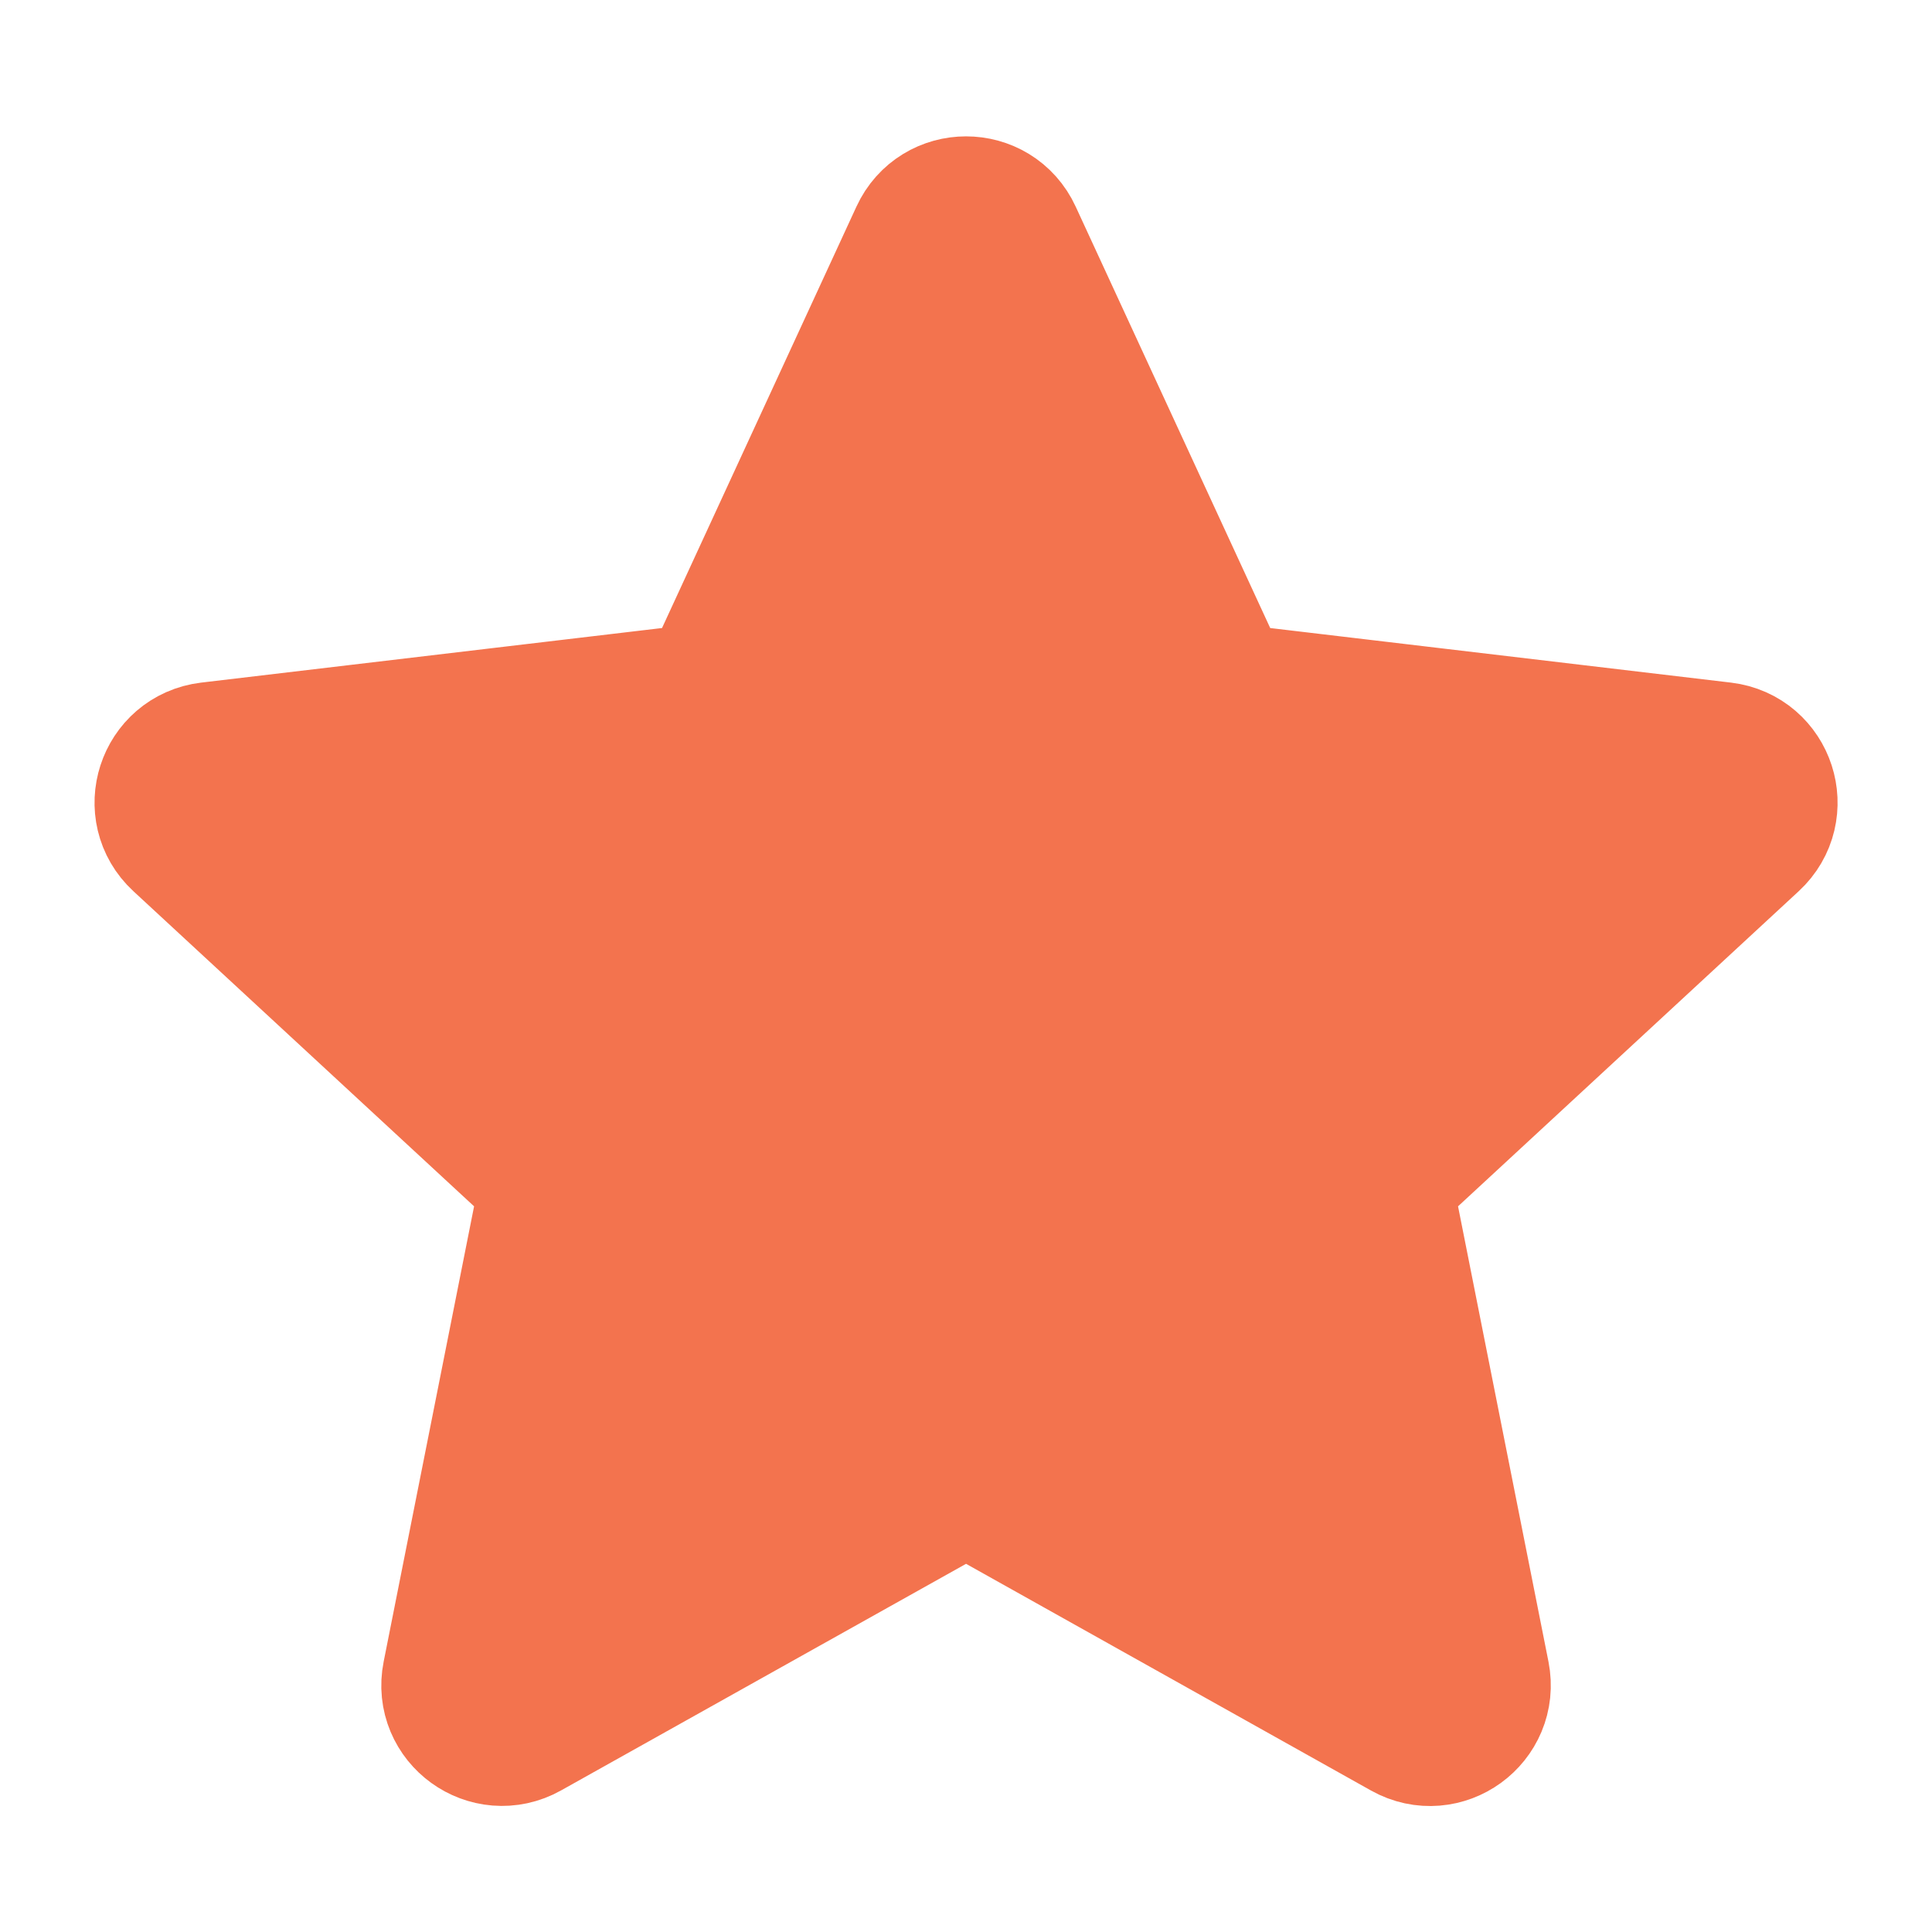
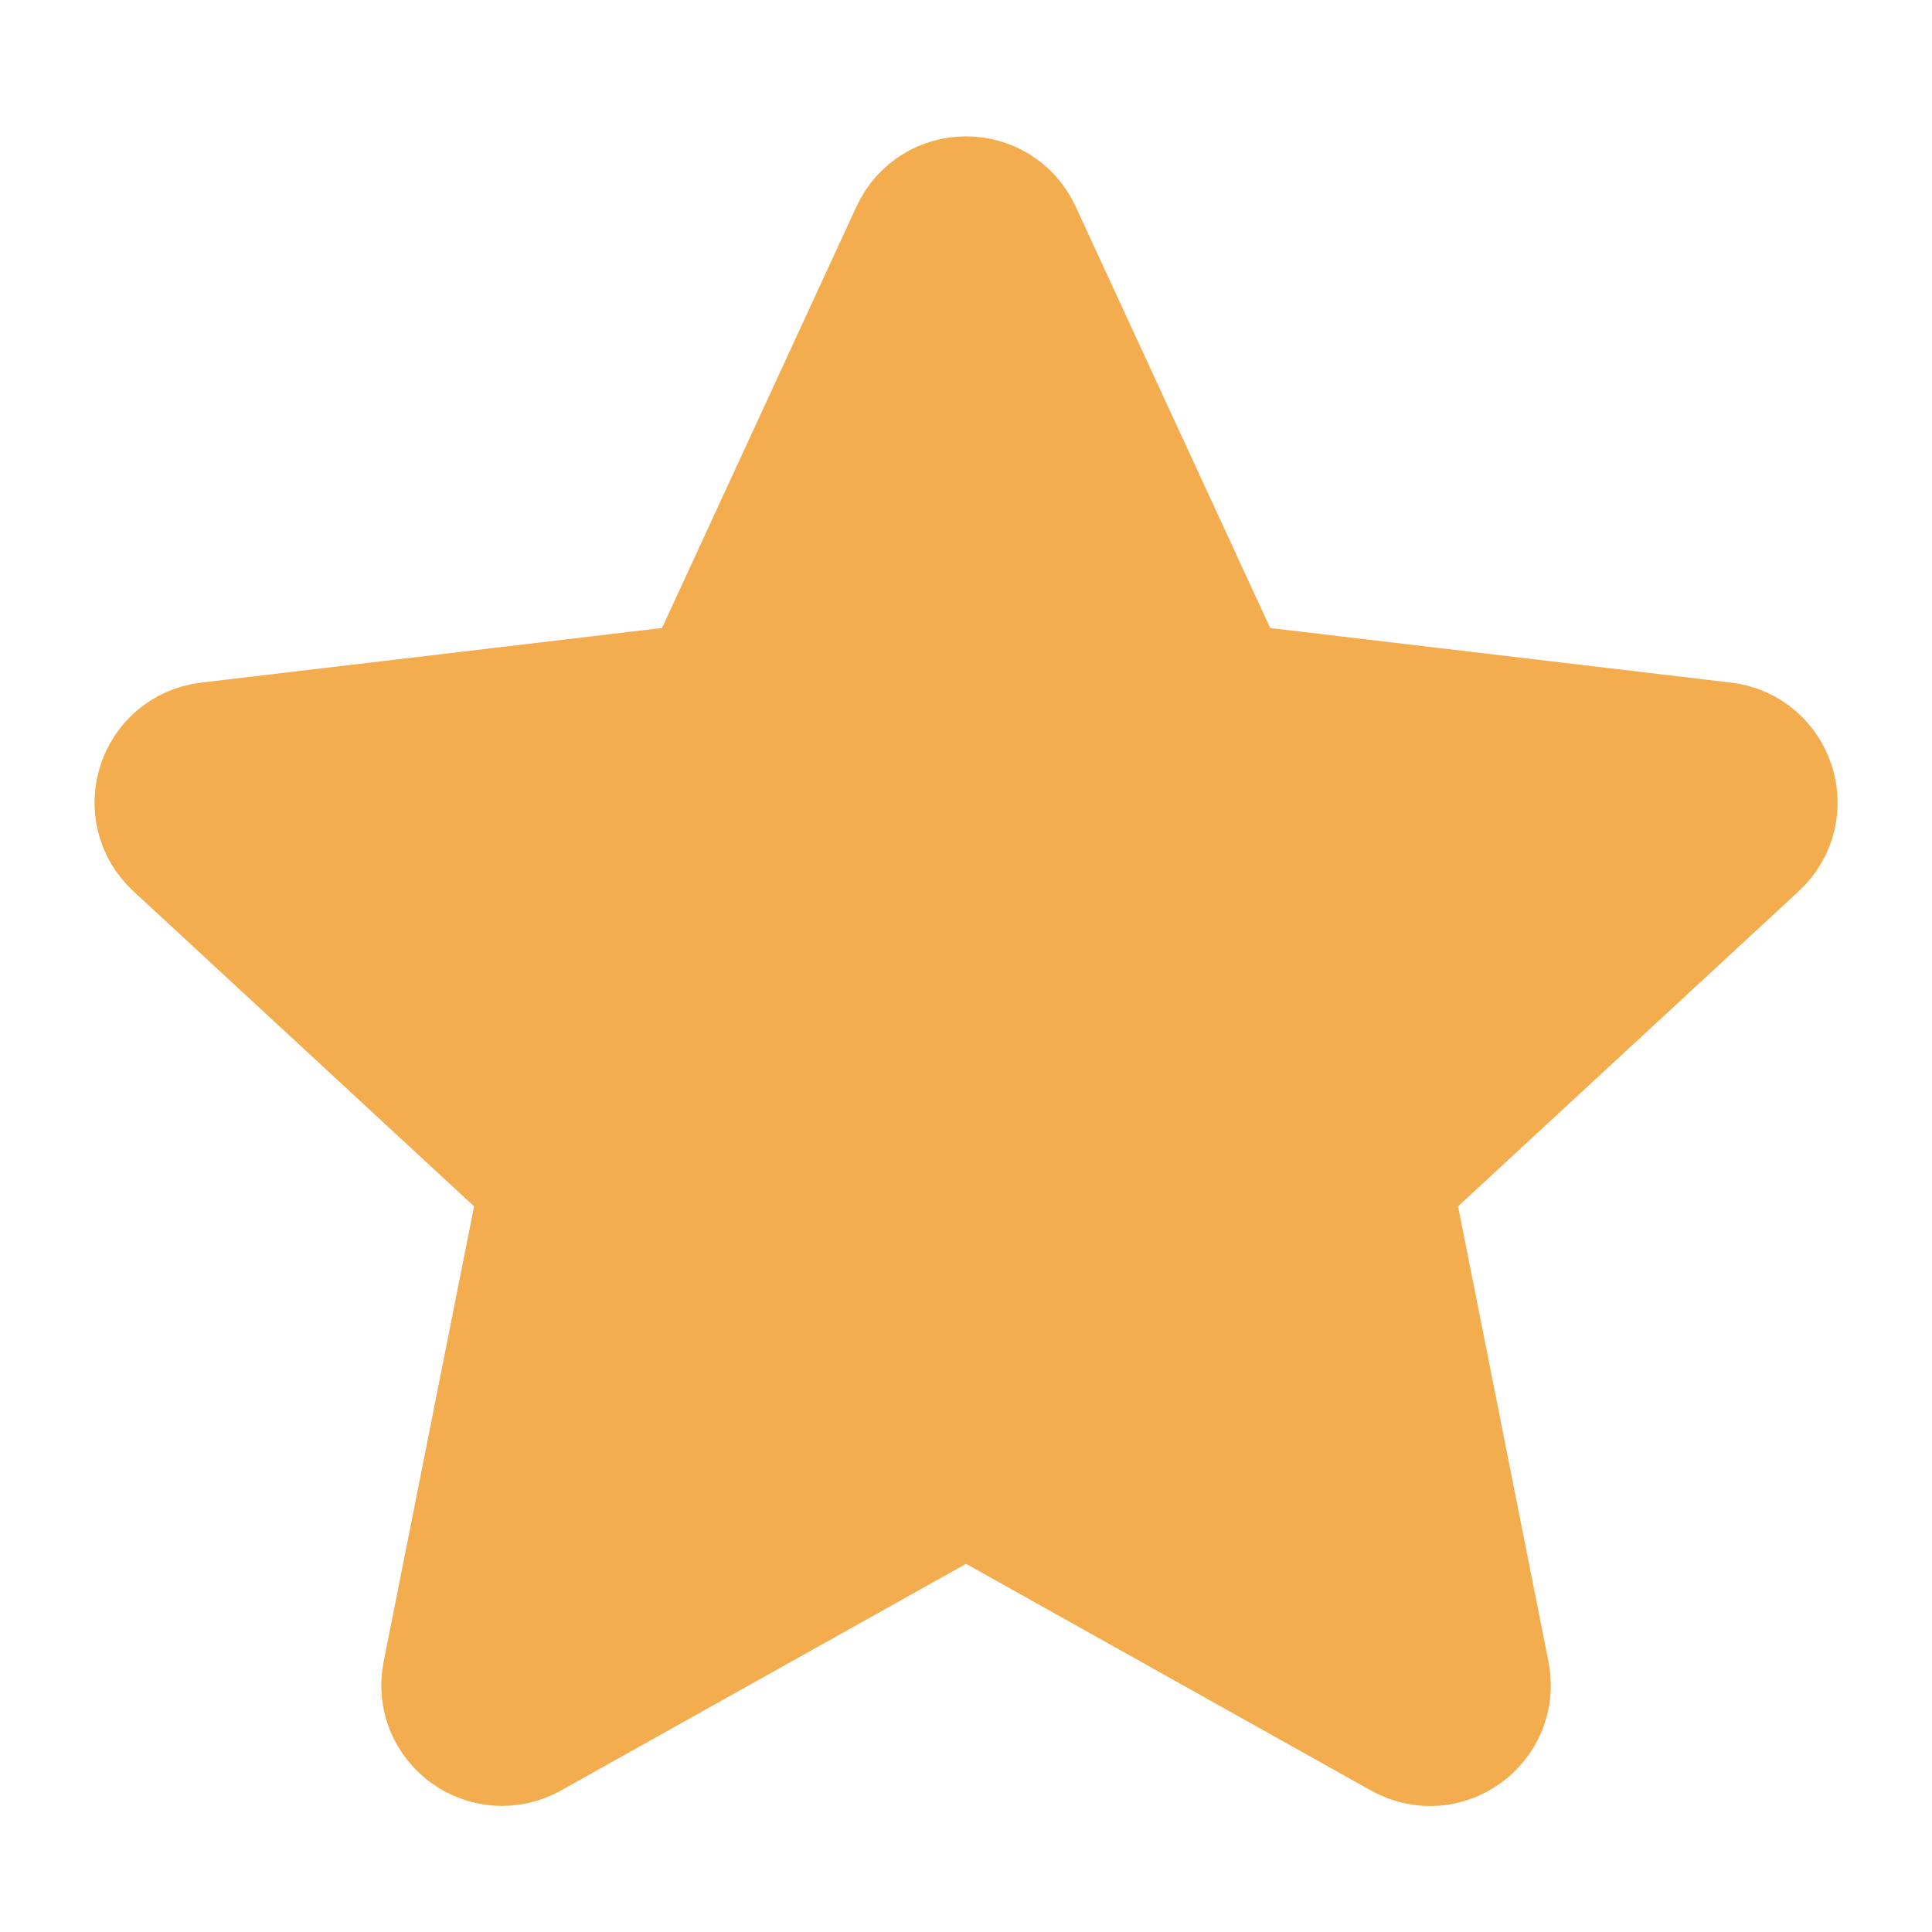
<svg xmlns="http://www.w3.org/2000/svg" width="16" height="16" viewBox="0 0 16 16" fill="none">
-   <g id="Interface / Star">
-     <path id="Vector" d="M1.557 6.891C1.348 6.698 1.461 6.349 1.744 6.315L5.746 5.841C5.861 5.827 5.961 5.755 6.01 5.649L7.698 1.99C7.817 1.731 8.184 1.731 8.303 1.99L9.992 5.649C10.04 5.755 10.139 5.827 10.255 5.841L14.257 6.315C14.54 6.349 14.653 6.698 14.444 6.891L11.485 9.628C11.4 9.707 11.362 9.824 11.385 9.938L12.17 13.891C12.225 14.17 11.928 14.386 11.68 14.247L8.163 12.278C8.062 12.221 7.939 12.221 7.838 12.278L4.321 14.246C4.073 14.385 3.775 14.17 3.831 13.891L4.616 9.938C4.639 9.824 4.601 9.707 4.516 9.628L1.557 6.891Z" fill="#F3734E" stroke="#F3734E" stroke-width="1.333" stroke-linecap="round" stroke-linejoin="round" />
-   </g>
+   <path d="M1.557 6.891C1.348 6.698 1.461 6.349 1.744 6.315L5.746 5.841C5.861 5.827 5.961 5.755 6.01 5.649L7.698 1.99C7.817 1.731 8.184 1.731 8.303 1.99L9.992 5.649C10.04 5.755 10.139 5.827 10.255 5.841L14.257 6.315C14.54 6.349 14.653 6.698 14.444 6.891L11.485 9.628C11.4 9.707 11.362 9.824 11.385 9.938L12.17 13.891C12.225 14.17 11.928 14.386 11.68 14.247L8.163 12.278C8.062 12.221 7.939 12.221 7.838 12.278L4.321 14.246C4.073 14.385 3.775 14.17 3.831 13.891L4.616 9.938C4.639 9.824 4.601 9.707 4.516 9.628L1.557 6.891Z" fill="#F3AC4E" stroke="#F3AC4E" stroke-width="1.333" stroke-linecap="round" stroke-linejoin="round" />
</svg>
